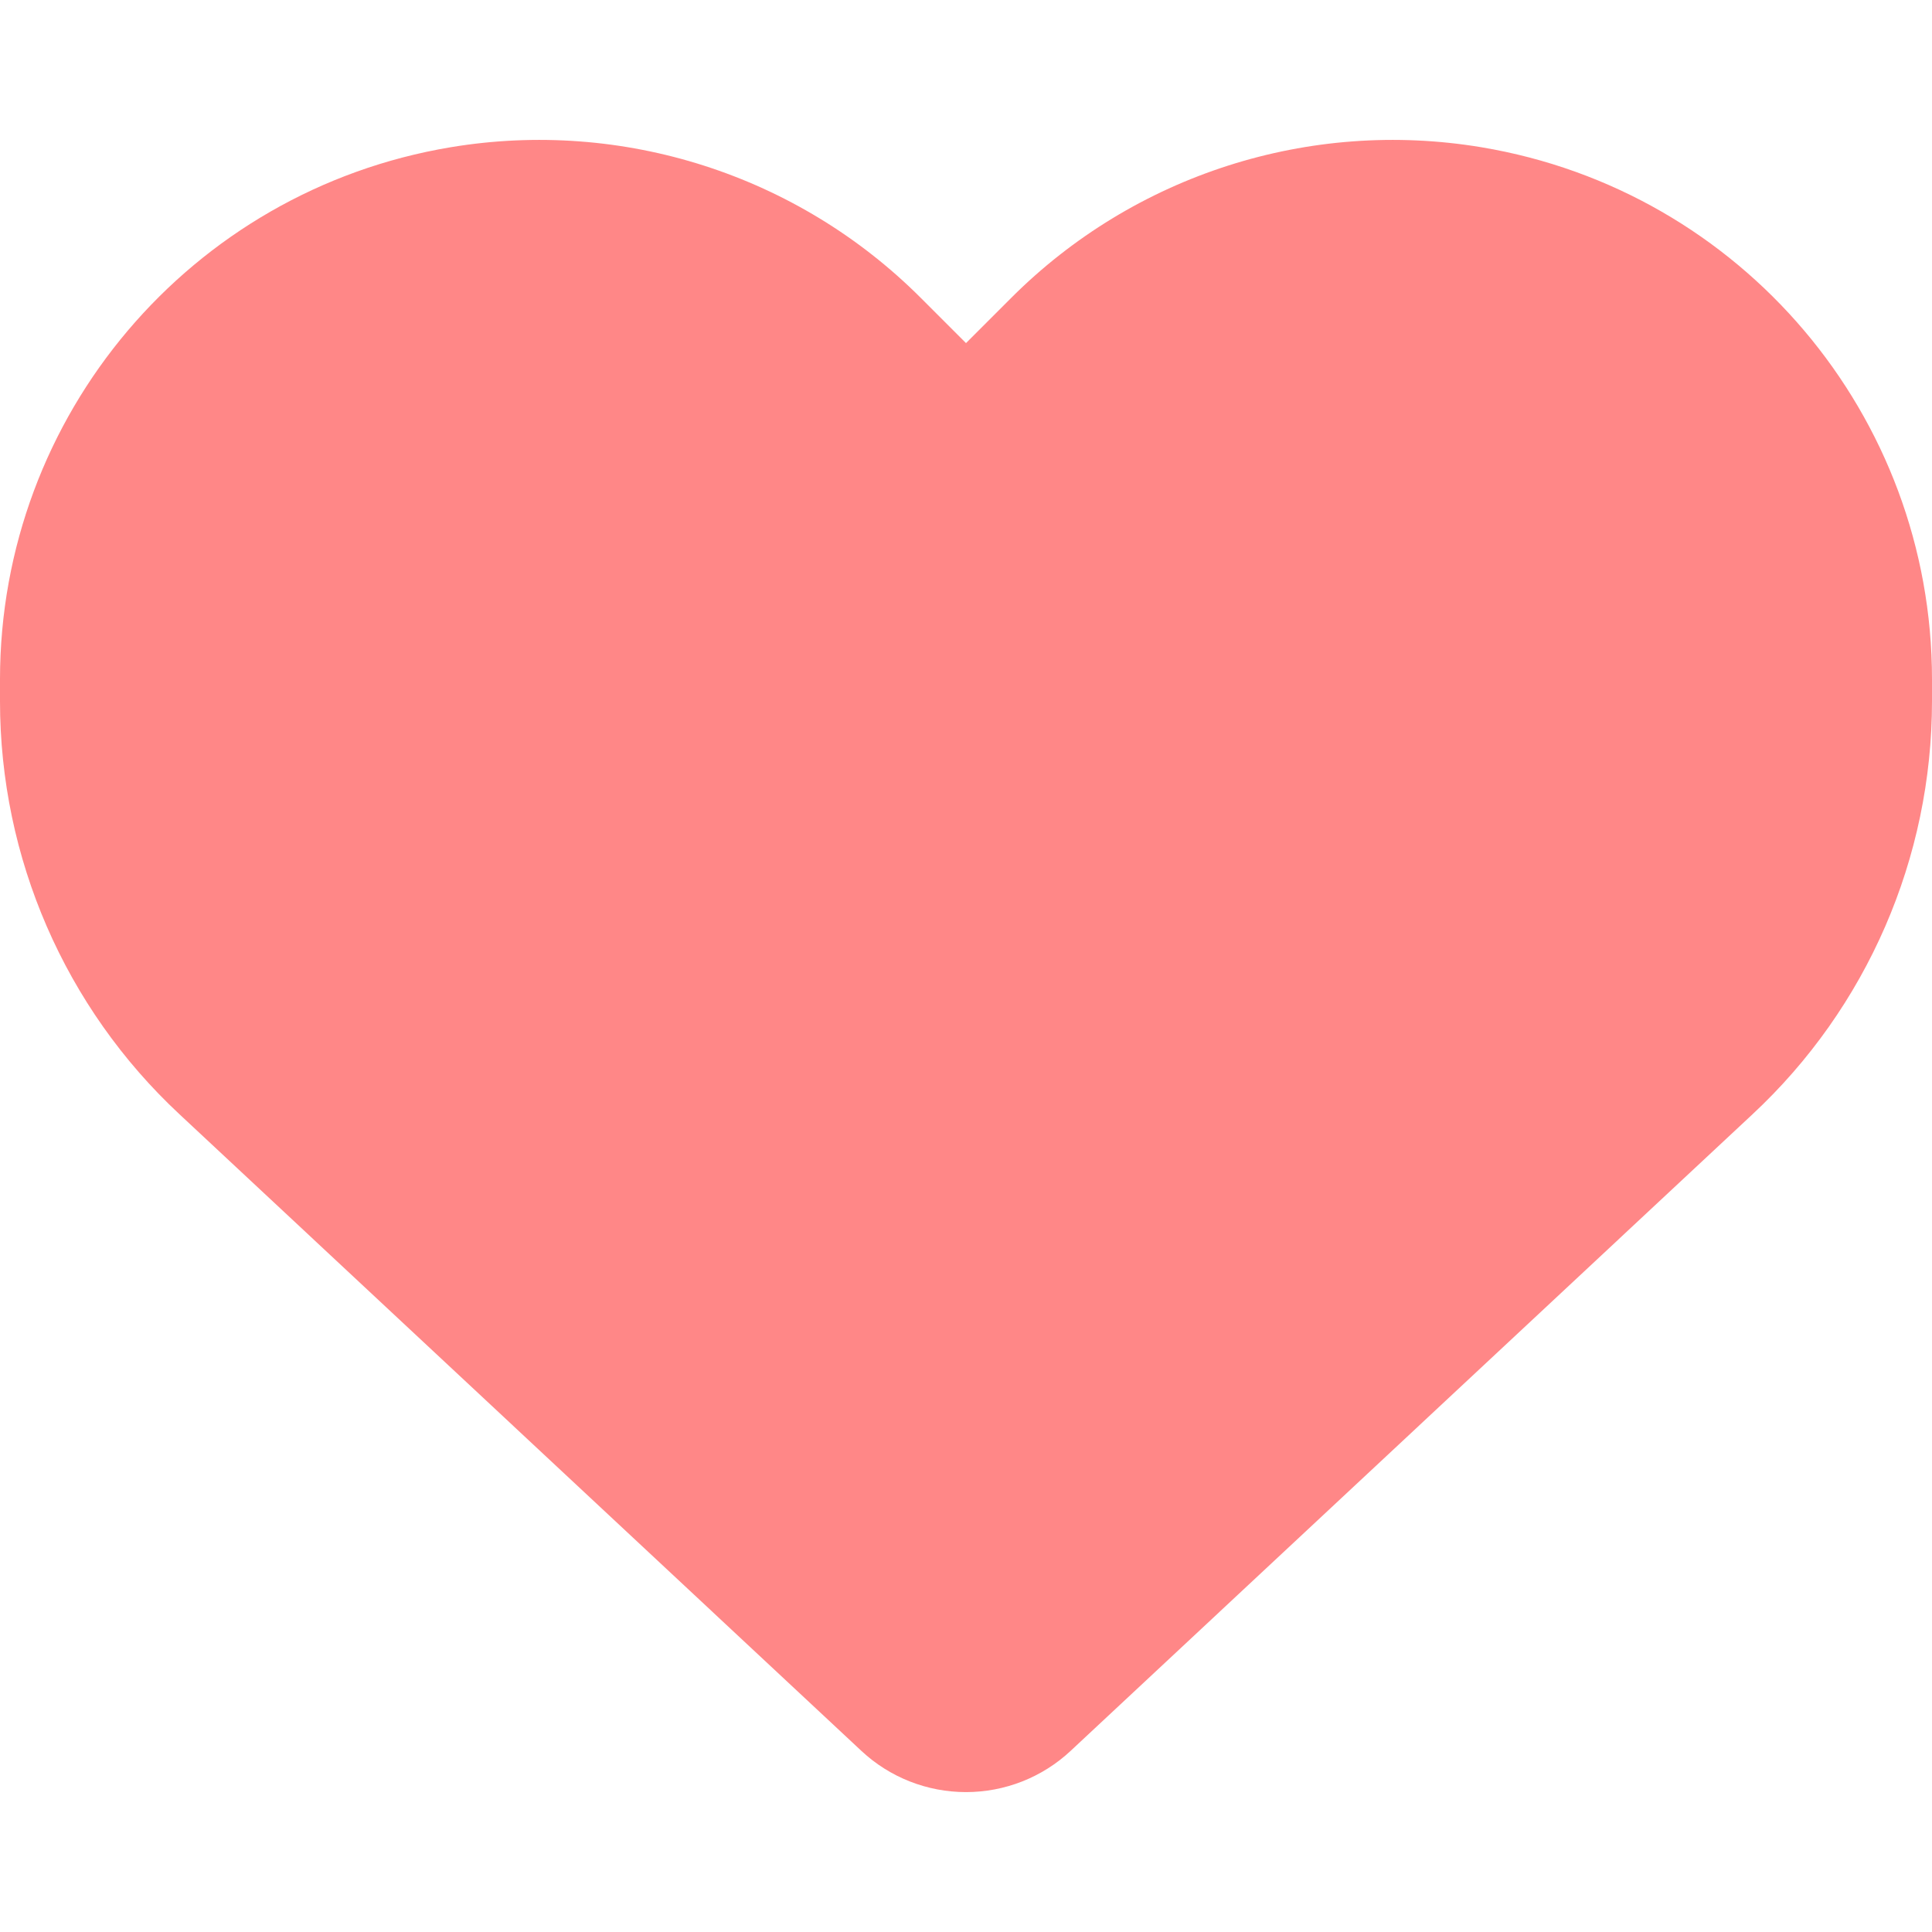
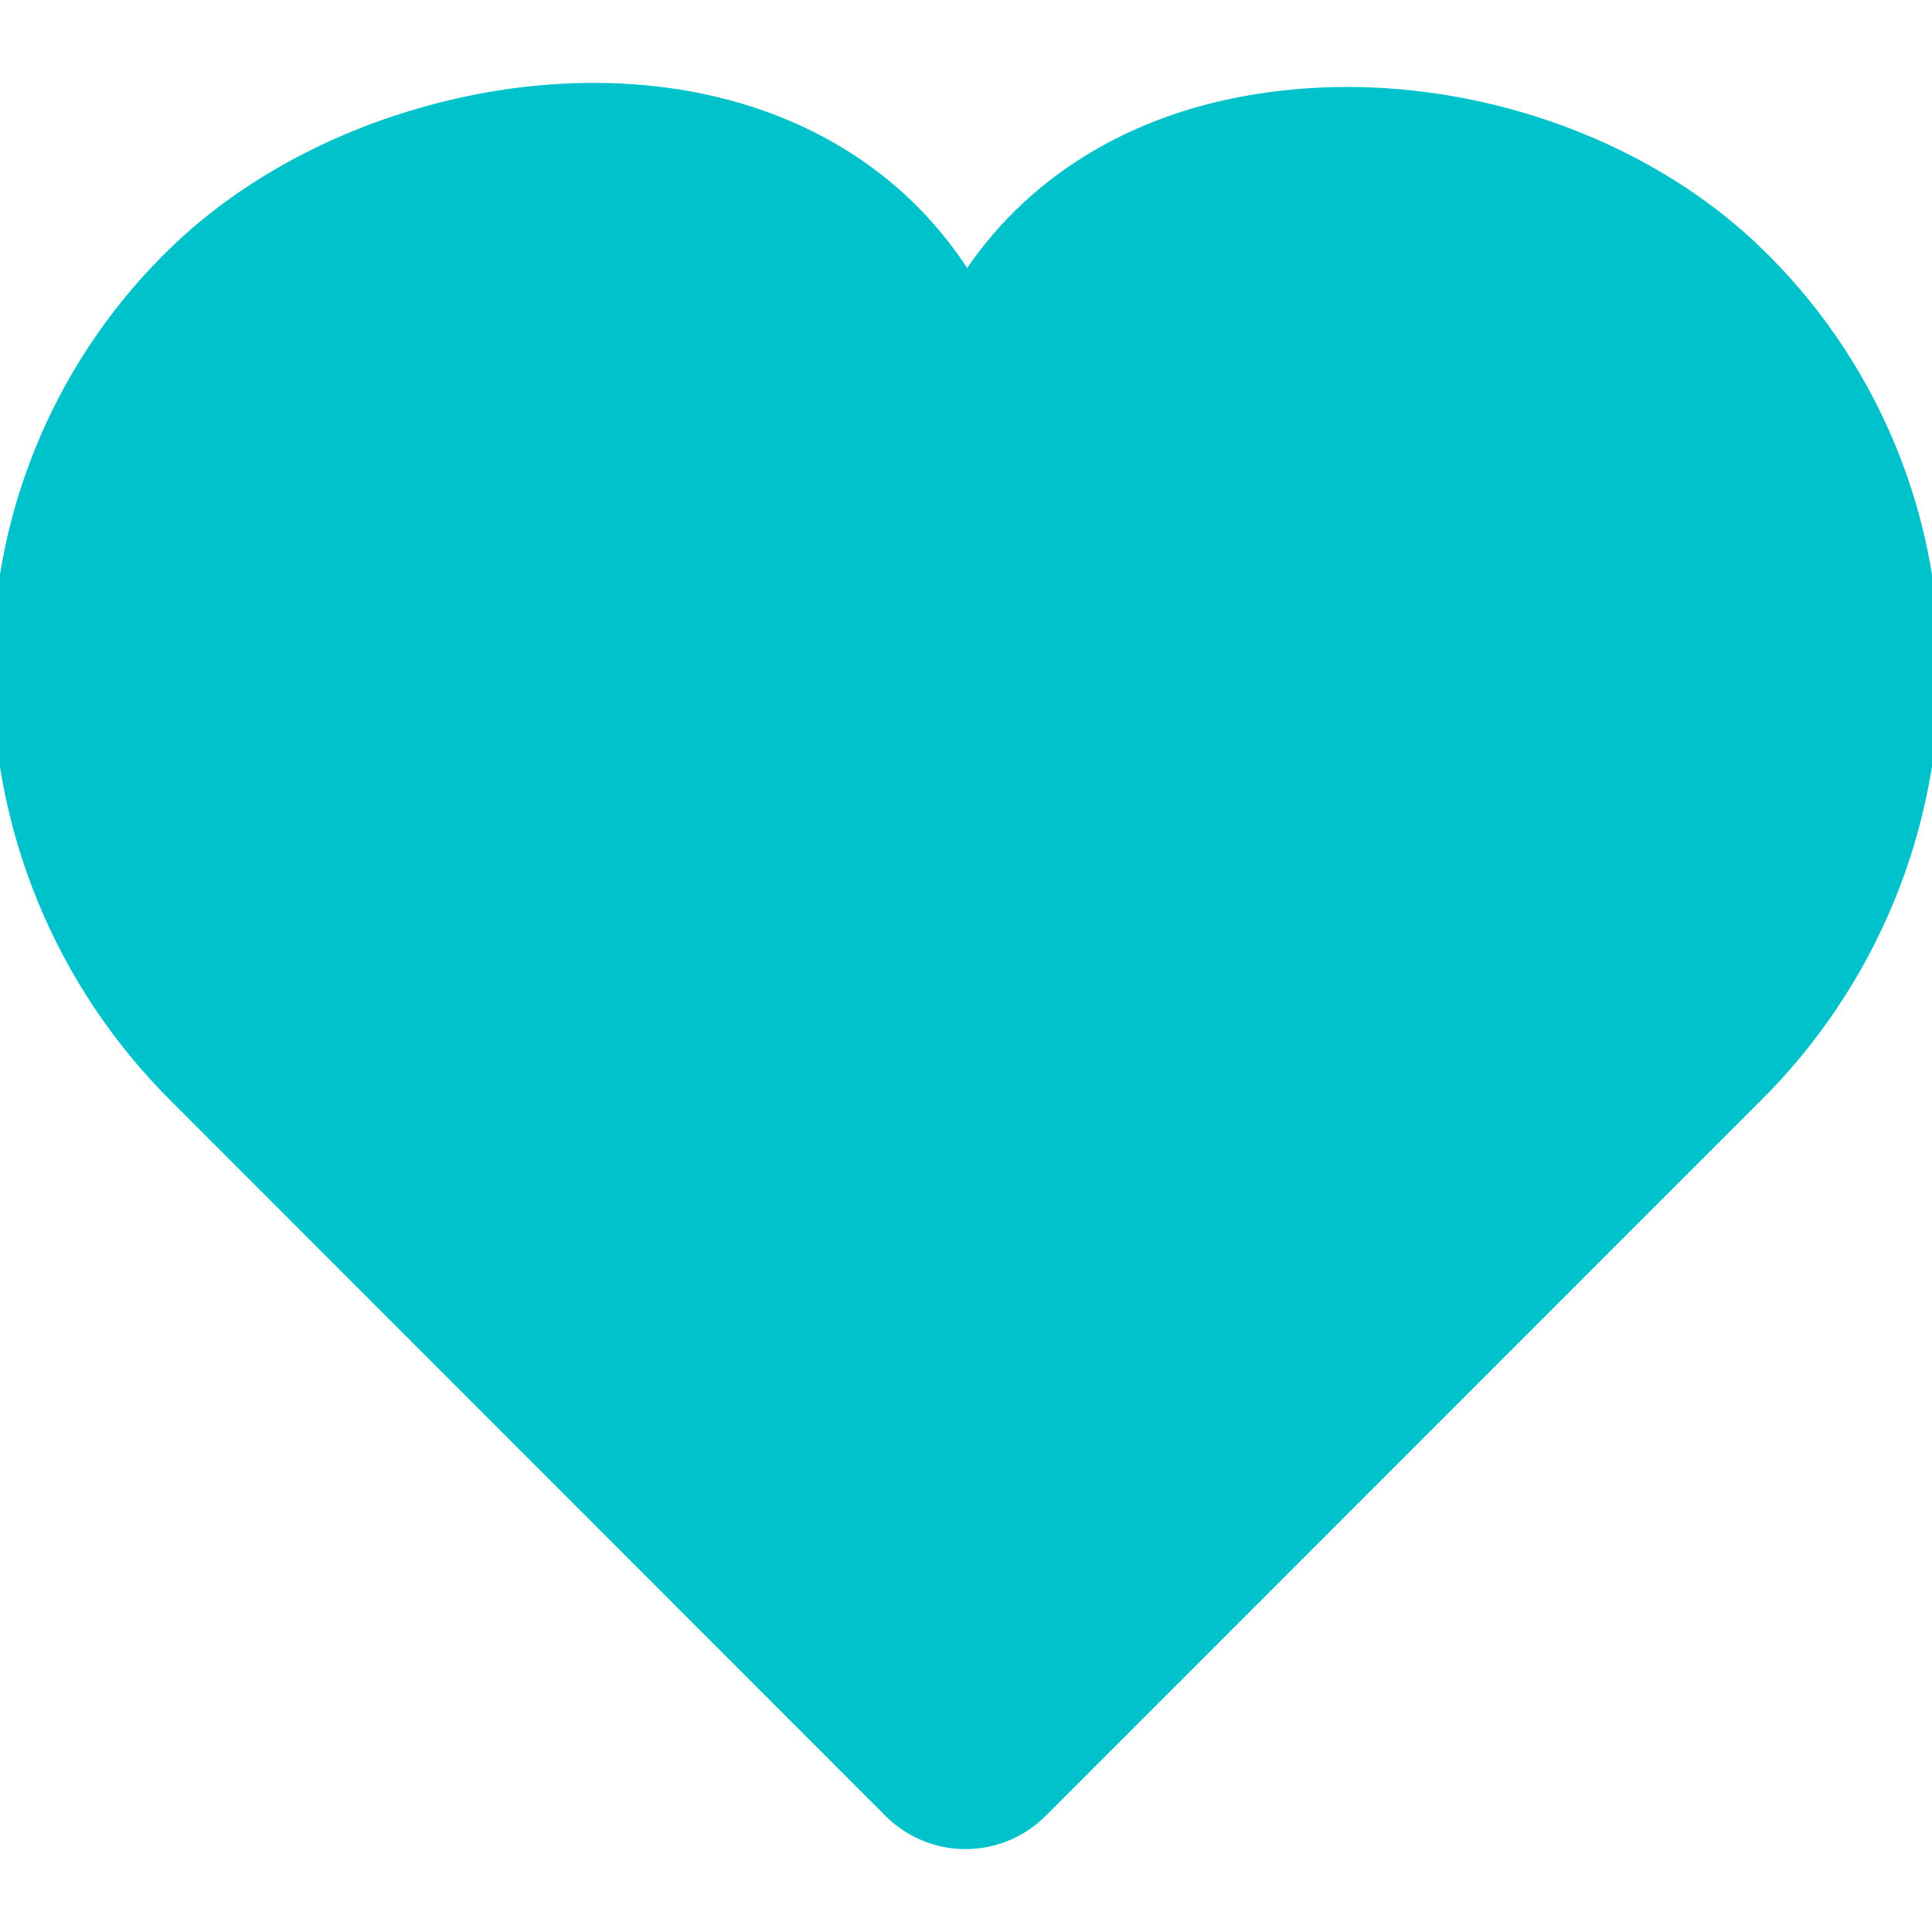
- <svg xmlns="http://www.w3.org/2000/svg" version="1.1" width="512px" height="512px" viewBox="0,0,256,256">
-   <g fill="#ff8787" fill-rule="nonzero" stroke="none" stroke-width="1" stroke-linecap="butt" stroke-linejoin="miter" stroke-miterlimit="10" stroke-dasharray="" stroke-dashoffset="0" font-family="none" font-weight="none" font-size="none" text-anchor="none" style="mix-blend-mode: normal">
-     <g transform="translate(0,-2.53772) scale(0.5,0.5)">
-       <path d="M47.6,300.4l180.7,168.7c7.5,7 17.4,10.9 27.7,10.9c10.3,0 20.2,-3.9 27.7,-10.9l180.7,-168.7c30.4,-28.3 47.6,-68 47.6,-109.5v-5.8c0,-69.9 -50.5,-129.5 -119.4,-141c-45.6,-7.6 -92,7.3 -124.6,39.9l-12,12l-12,-12c-32.6,-32.6 -79,-47.5 -124.6,-39.9c-68.9,11.5 -119.4,71.1 -119.4,141v5.8c0,41.5 17.2,81.2 47.6,109.5z" />
+ <svg xmlns="http://www.w3.org/2000/svg" version="1.1" width="128px" height="128px" viewBox="0,0,256,256">
+   <g fill="#00c2cb" fill-rule="nonzero" stroke="#00c2cb" stroke-width="1" stroke-linecap="butt" stroke-linejoin="round" stroke-miterlimit="10" stroke-dasharray="" stroke-dashoffset="0" font-family="none" font-weight="none" font-size="none" text-anchor="none" style="mix-blend-mode: normal">
+     <path transform="translate(0.00043,-0.00658) scale(2,2)" d="M128,44.05c0.112,10.731 -4.136,21.048 -11.77,28.59l-47.29,47.3c-1.314,1.325 -3.104,2.071 -4.97,2.071c-1.866,0 -3.656,-0.745 -4.97,-2.071l-47.26,-47.29c-7.626,-7.55 -11.862,-17.87 -11.74,-28.6c0.053,-10.344 4.3,-20.224 11.77,-27.38c8.37,-8.02 21.76,-12.12 33.37,-10.21c8.31,1.38 14.93,5.69 18.93,12.22c4.1,-6.42 10.93,-10.68 19.37,-11.97c11.72,-1.83 24.56,2.09 32.78,9.97c7.471,7.152 11.721,17.028 11.78,27.37z" id="strokeMainSVG" />
+   </g>
+   <g fill="#00c2cb" fill-rule="nonzero" stroke="none" stroke-width="1" stroke-linecap="butt" stroke-linejoin="miter" stroke-miterlimit="10" stroke-dasharray="" stroke-dashoffset="0" font-family="none" font-weight="none" font-size="none" text-anchor="none" style="mix-blend-mode: normal">
+     <g transform="translate(0.00043,-0.00658) scale(2,2)">
+       <path d="M116.22,16.68c-8.22,-7.88 -21.06,-11.8 -32.78,-9.97c-8.44,1.29 -15.27,5.55 -19.37,11.97c-4,-6.53 -10.62,-10.84 -18.93,-12.22c-11.61,-1.91 -25,2.19 -33.37,10.21c-7.47,7.156 -11.717,17.036 -11.77,27.38c-0.122,10.73 4.114,21.05 11.74,28.6l47.26,47.29c1.314,1.325 3.104,2.071 4.97,2.071c1.866,0 3.656,-0.745 4.97,-2.071l47.29,-47.3c7.634,-7.542 11.882,-17.859 11.77,-28.59c-0.059,-10.342 -4.309,-20.218 -11.78,-27.37zM112,68.4l-47.27,47.3c-0.189,0.202 -0.453,0.317 -0.73,0.317c-0.277,0 -0.541,-0.115 -0.73,-0.317l-47.27,-47.3c-6.485,-6.408 -10.094,-15.173 -10,-24.29c0.046,-8.732 3.633,-17.071 9.94,-23.11c5.89,-5.67 14.78,-9 23.29,-9c1.655,-0.001 3.307,0.132 4.94,0.4c5,0.82 11.67,3.32 15.42,10.56c0.859,1.648 2.552,2.692 4.41,2.72v0c1.811,0.004 3.479,-0.987 4.34,-2.58v0c3.89,-7.2 10.82,-9.66 15.94,-10.46c9.77,-1.52 20.9,1.84 27.7,8.37c6.334,6.023 9.95,14.36 10.02,23.1c0.094,9.117 -3.515,17.882 -10,24.29z" />
    </g>
  </g>
</svg>
